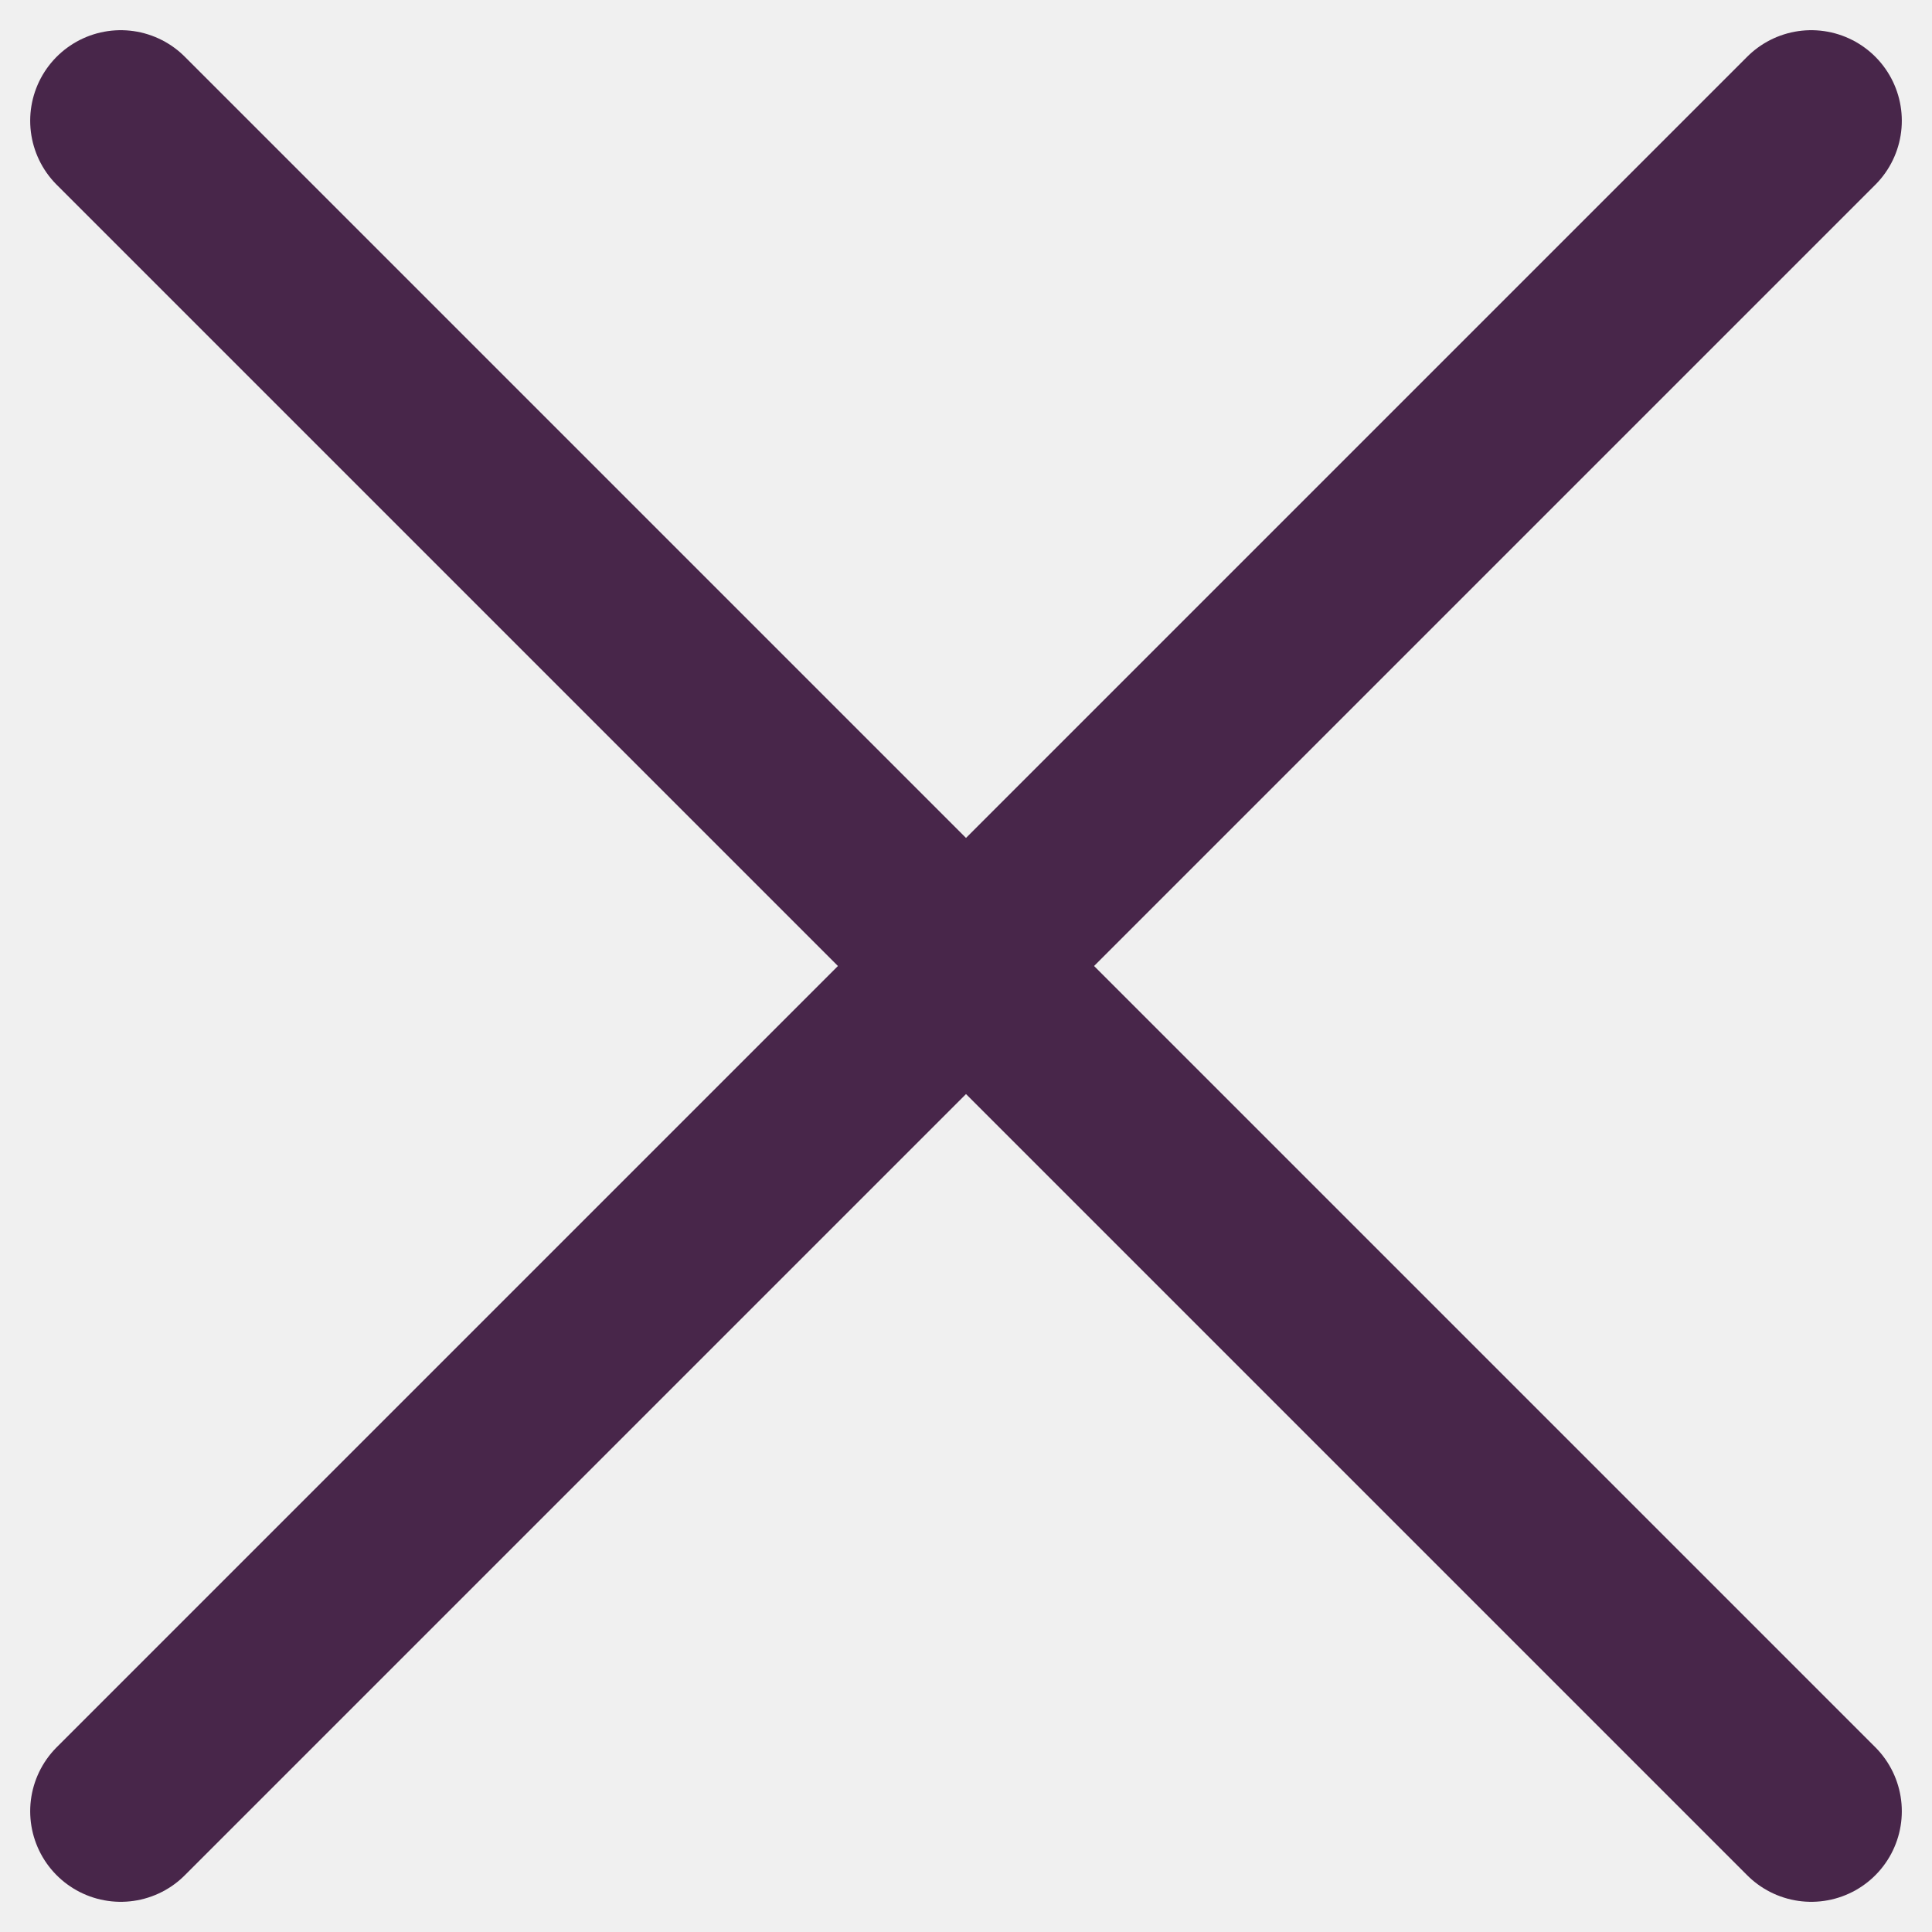
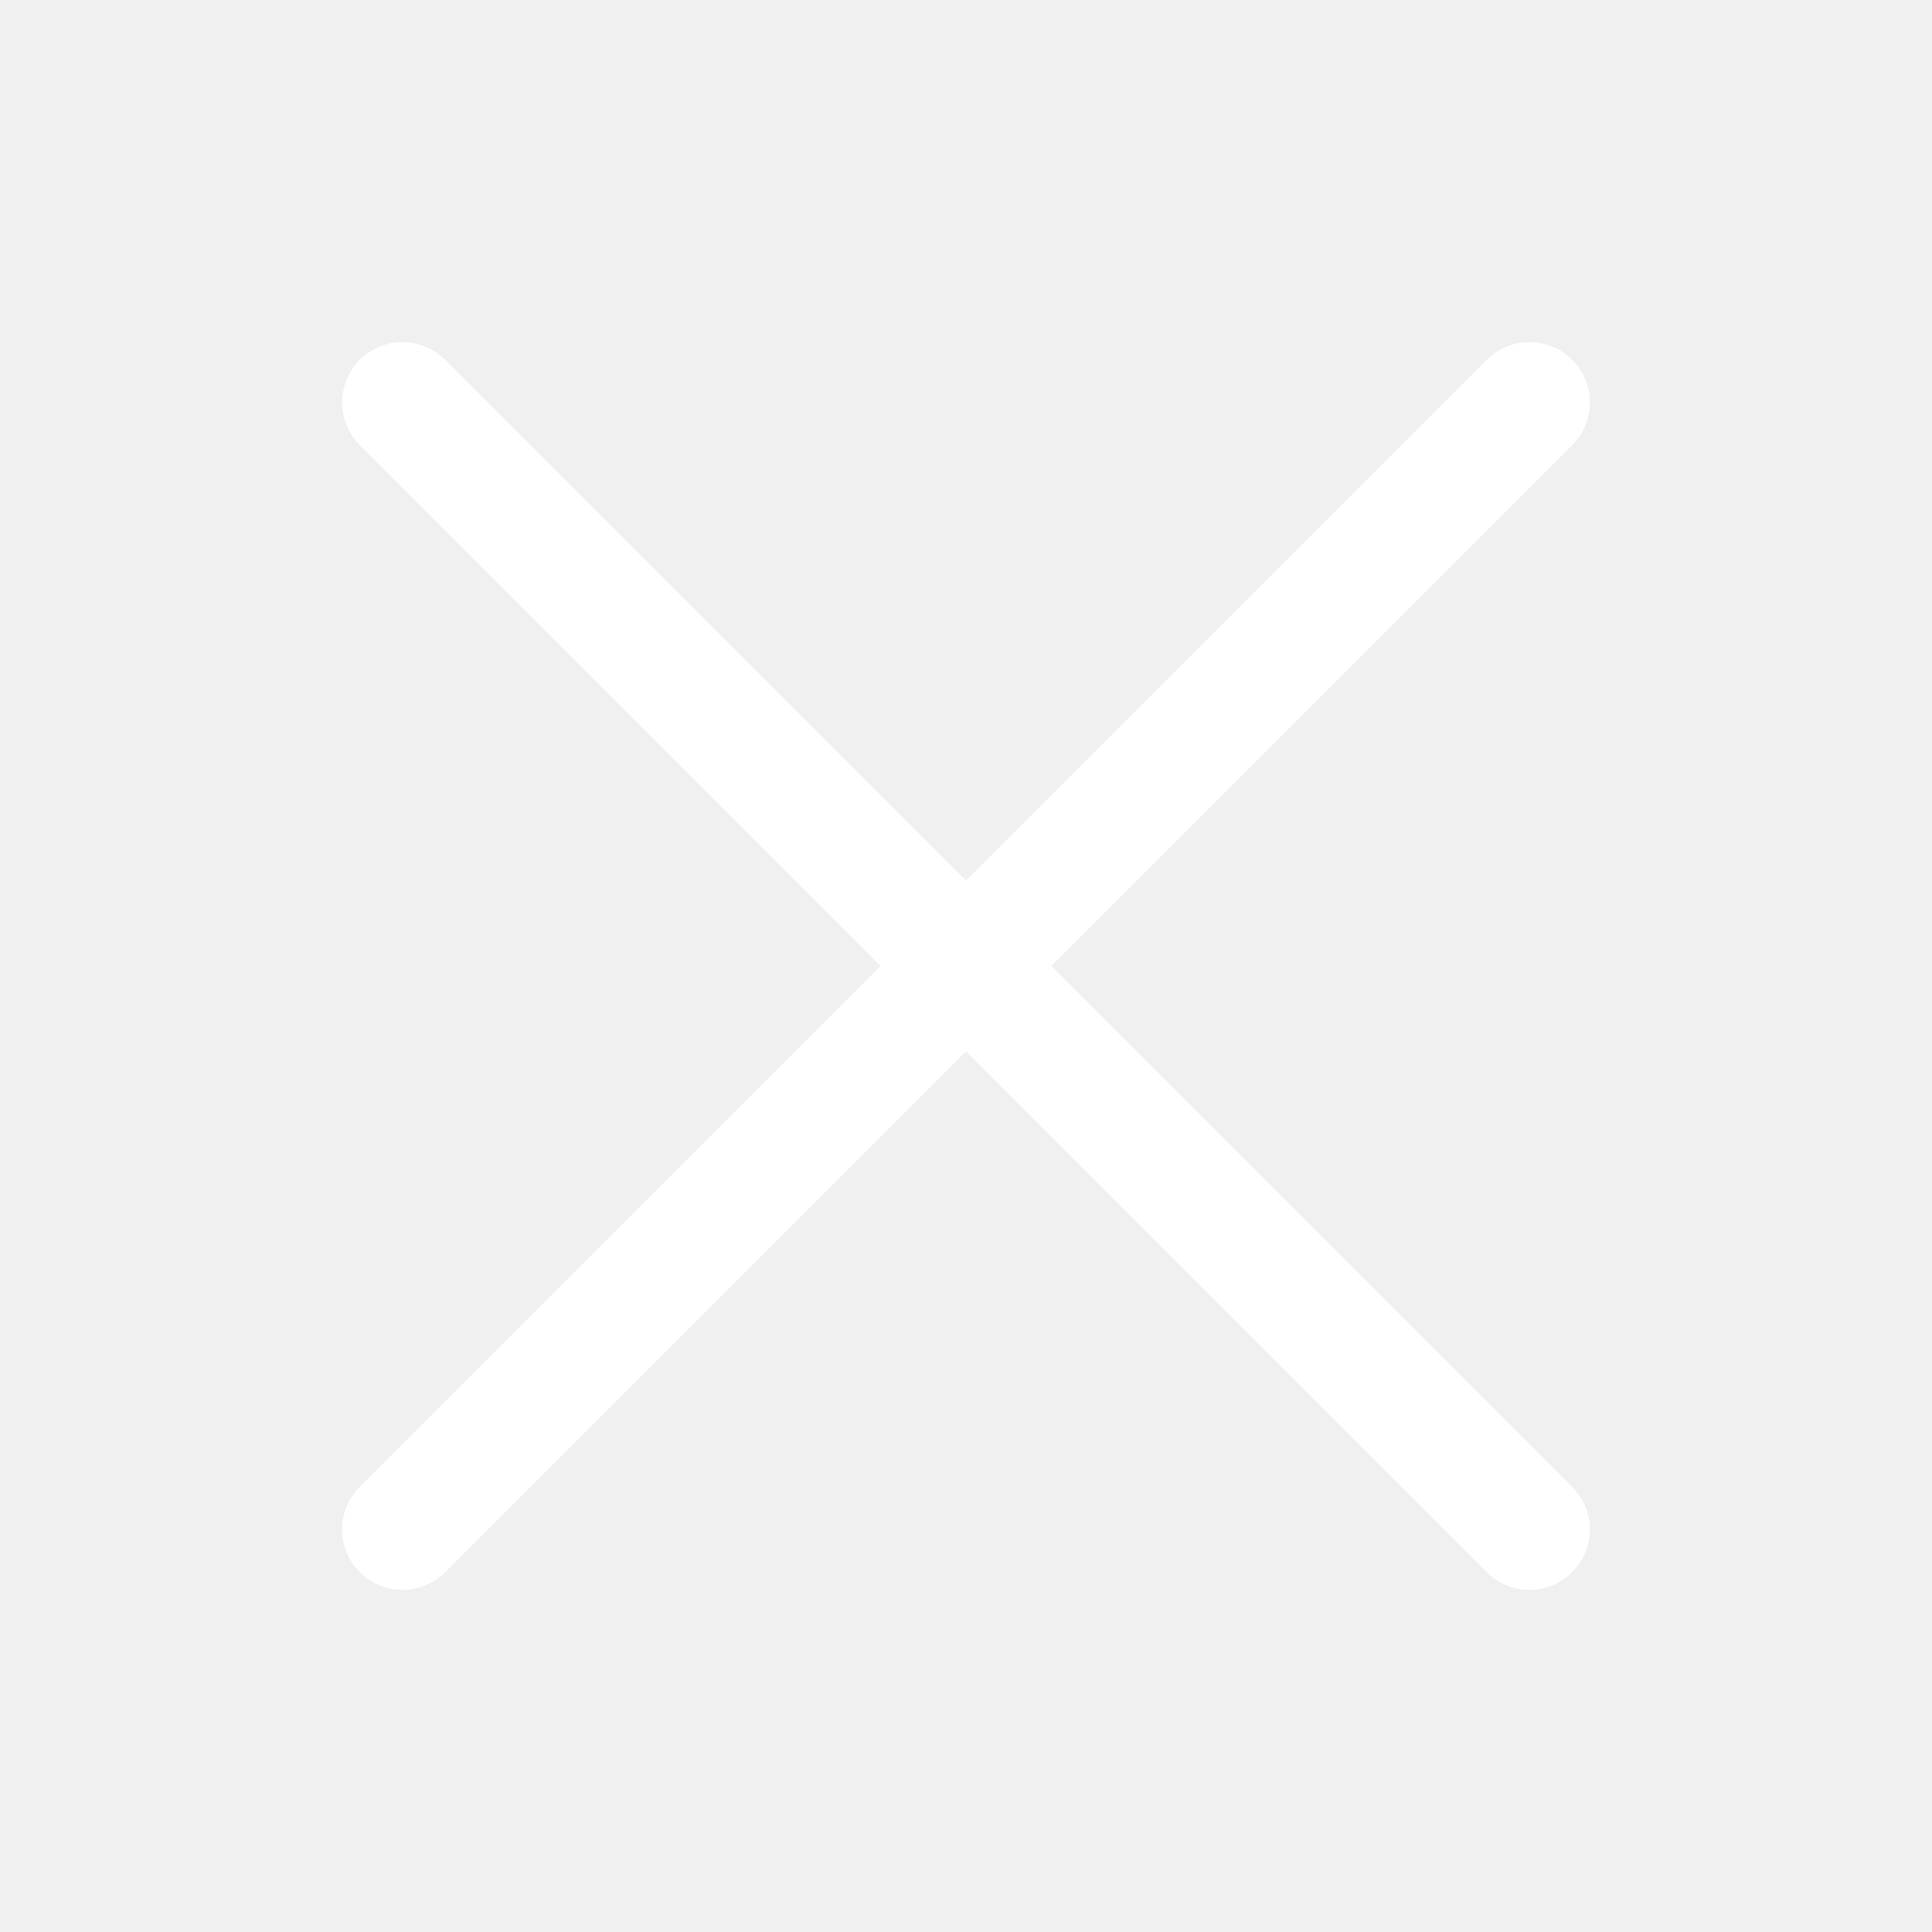
- <svg xmlns="http://www.w3.org/2000/svg" width="16" height="16" viewBox="0 0 16 16" fill="none">
-   <path d="M15 1L1 15M1 1L15 15" stroke="#48264A" stroke-width="1.5" stroke-linecap="round" stroke-linejoin="round" />
+ <svg xmlns="http://www.w3.org/2000/svg" width="24" height="24" viewBox="0 0 24 24" fill="none">
+   <path d="M19 5L5 19M5 5L19 19" stroke="white" stroke-width="1.5" stroke-linecap="round" stroke-linejoin="round" />
</svg>
